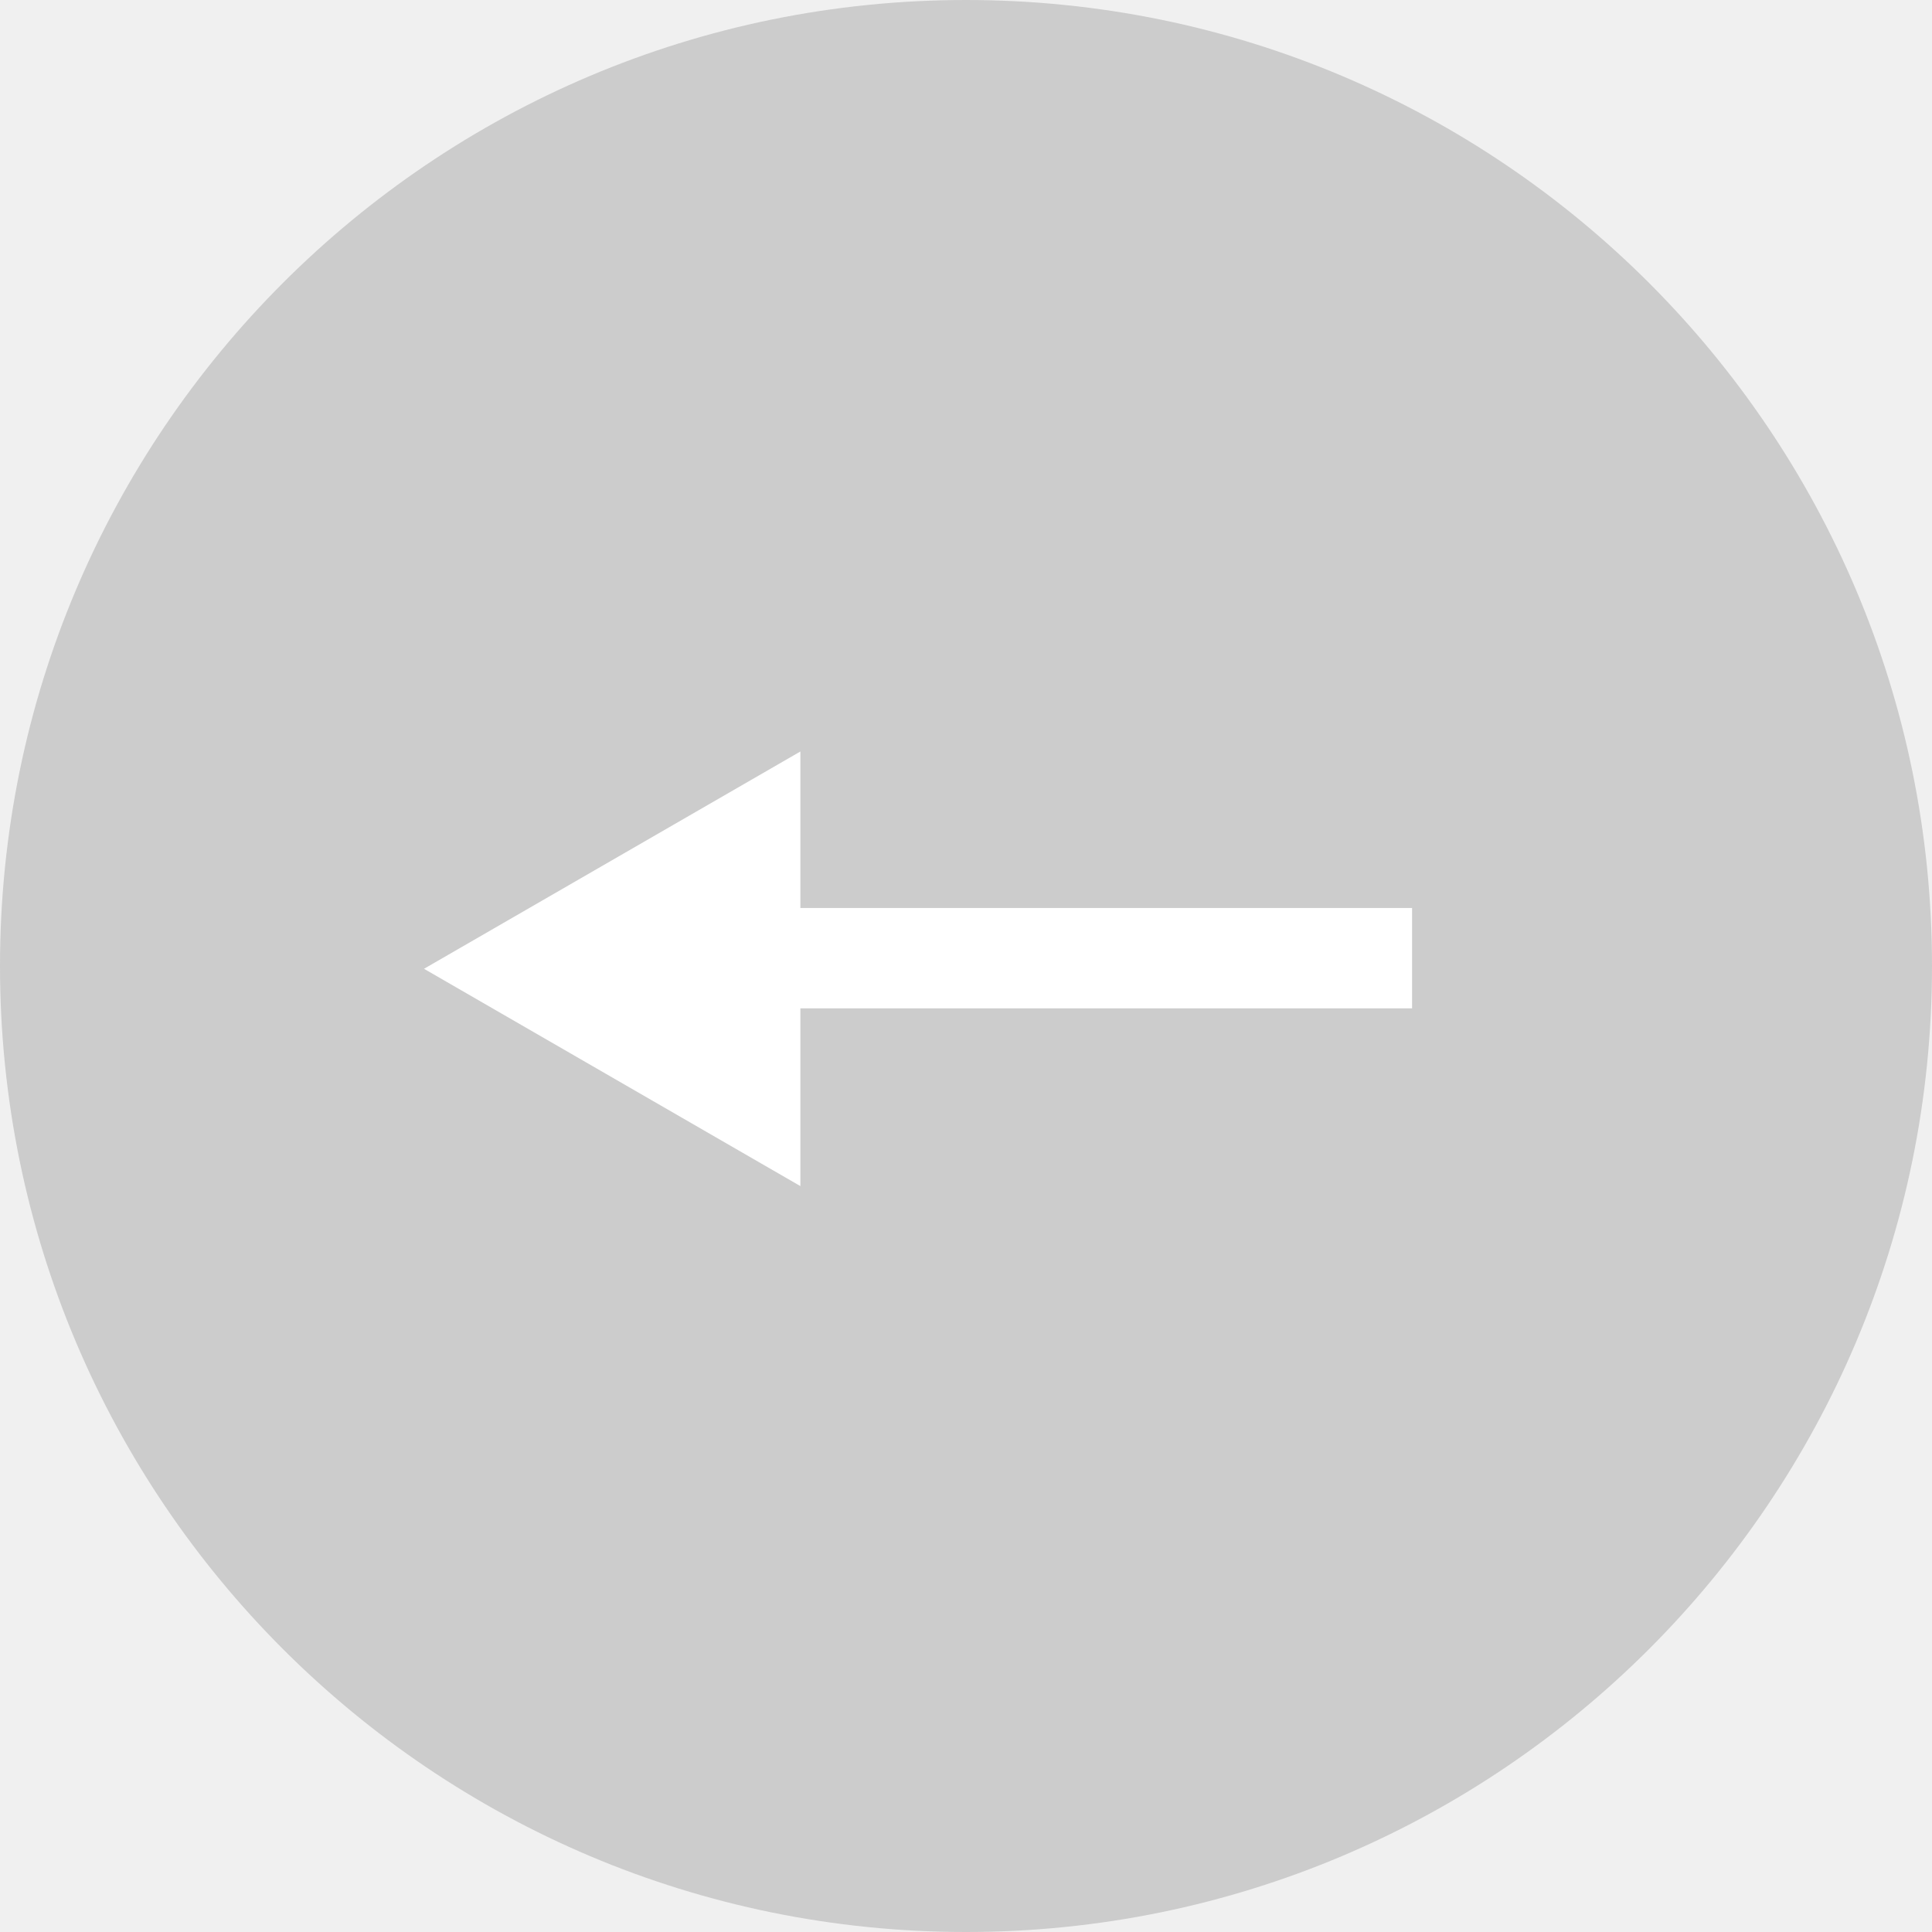
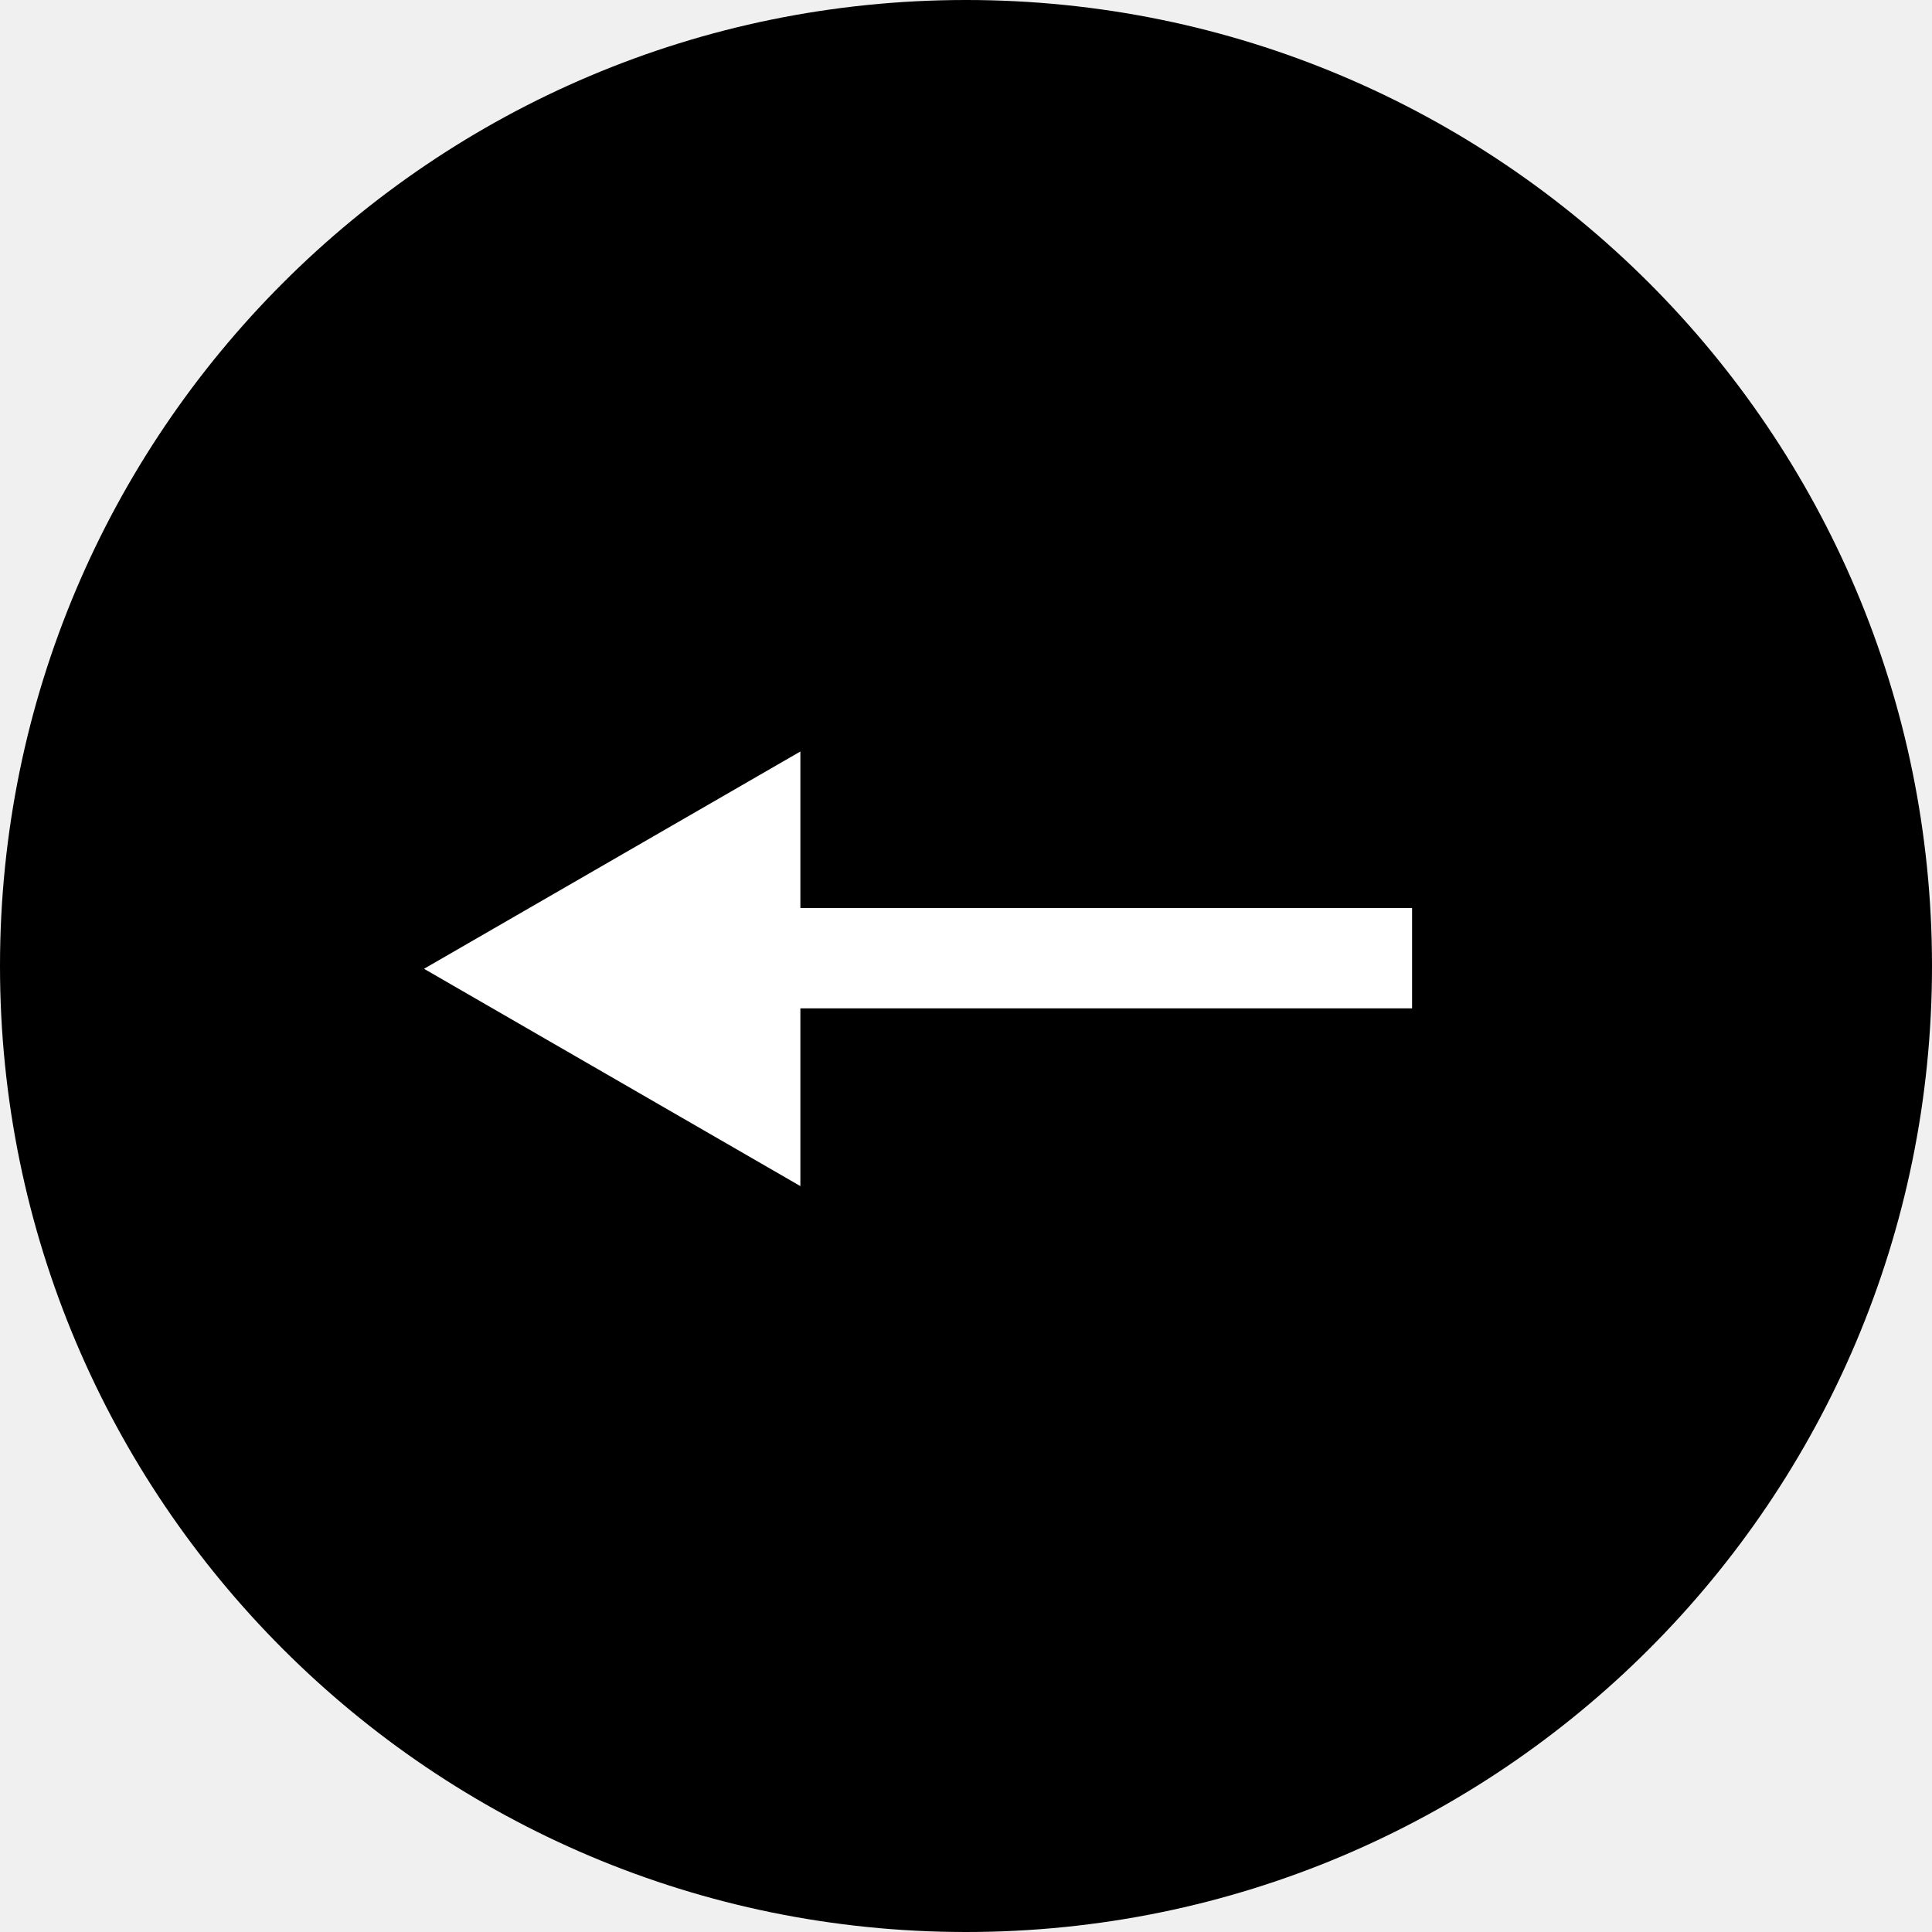
<svg xmlns="http://www.w3.org/2000/svg" width="77" height="77" viewBox="0 0 77 77" fill="none">
-   <circle cx="38.5" cy="38.5" r="38.5" transform="matrix(-1 0 0 1 77 0)" fill="#CCCCCC" />
+   <circle cx="38.5" cy="38.5" r="38.5" transform="matrix(-1 0 0 1 77 0)" fill="black" />
  <path d="M56.278 38.188L30.149 38.188" stroke="white" stroke-width="4" />
  <path d="M16.899 38.611L31.899 29.951L31.899 47.272L16.899 38.611Z" fill="white" />
</svg>
